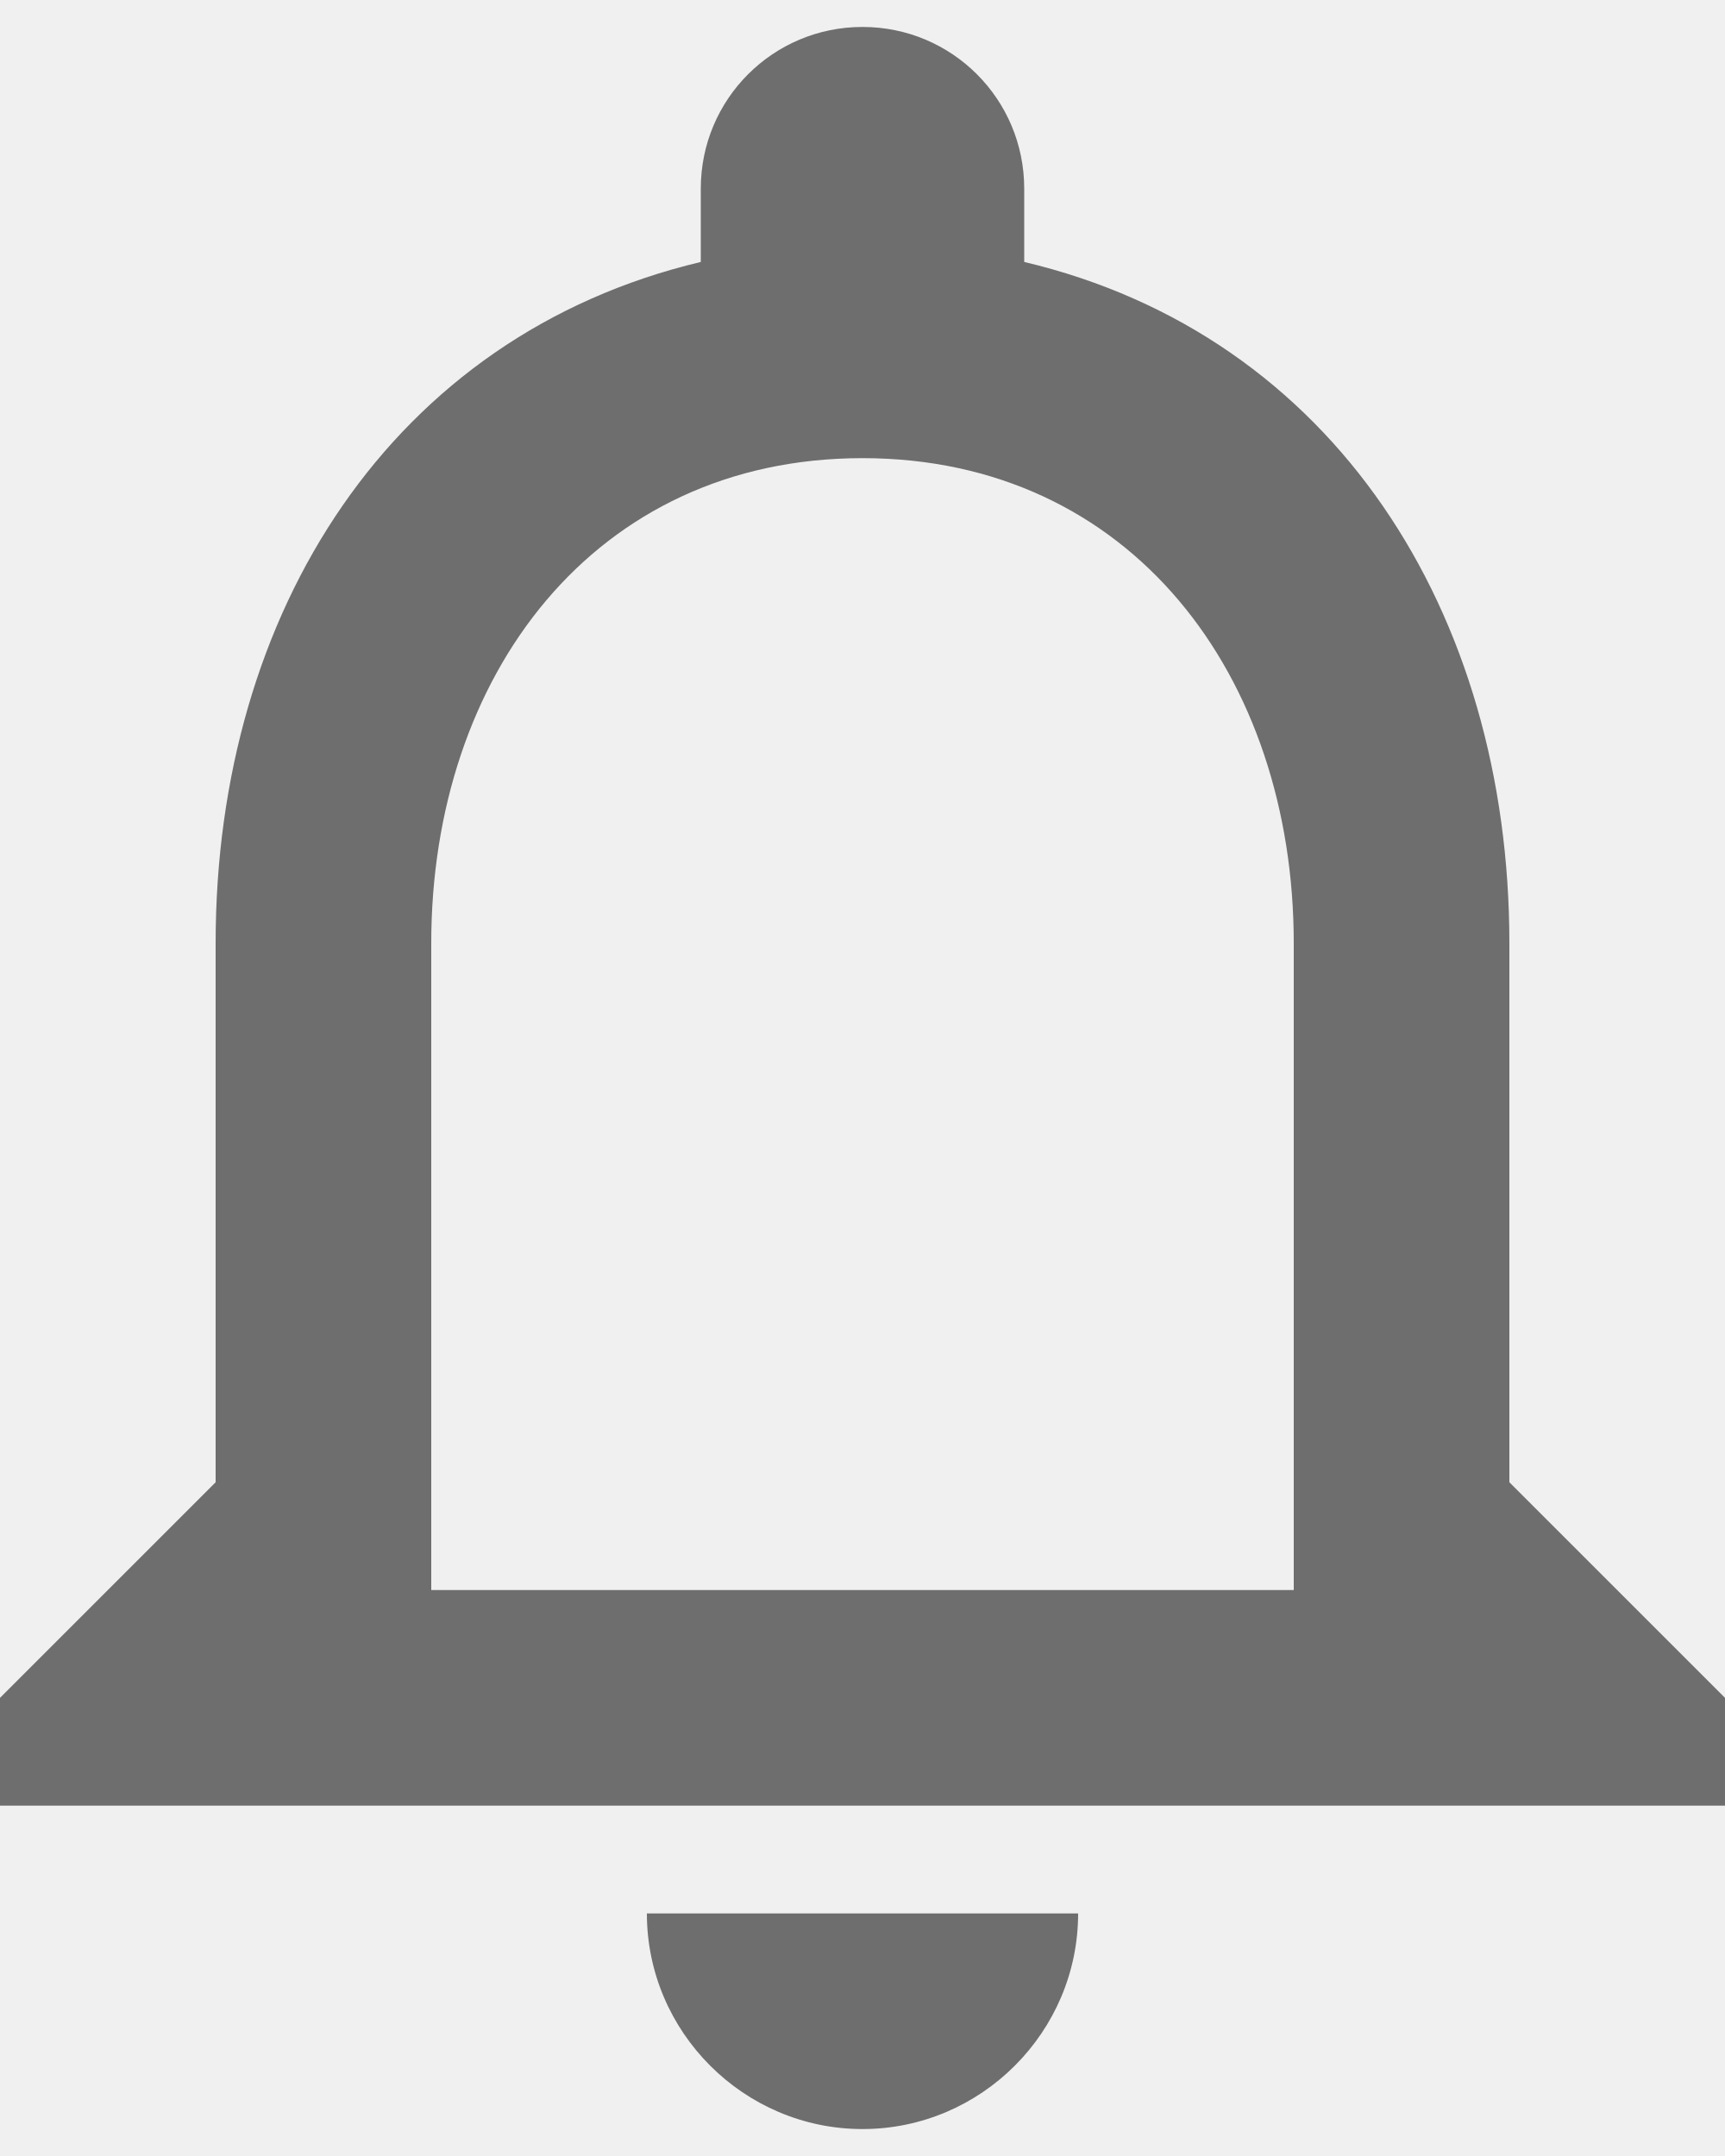
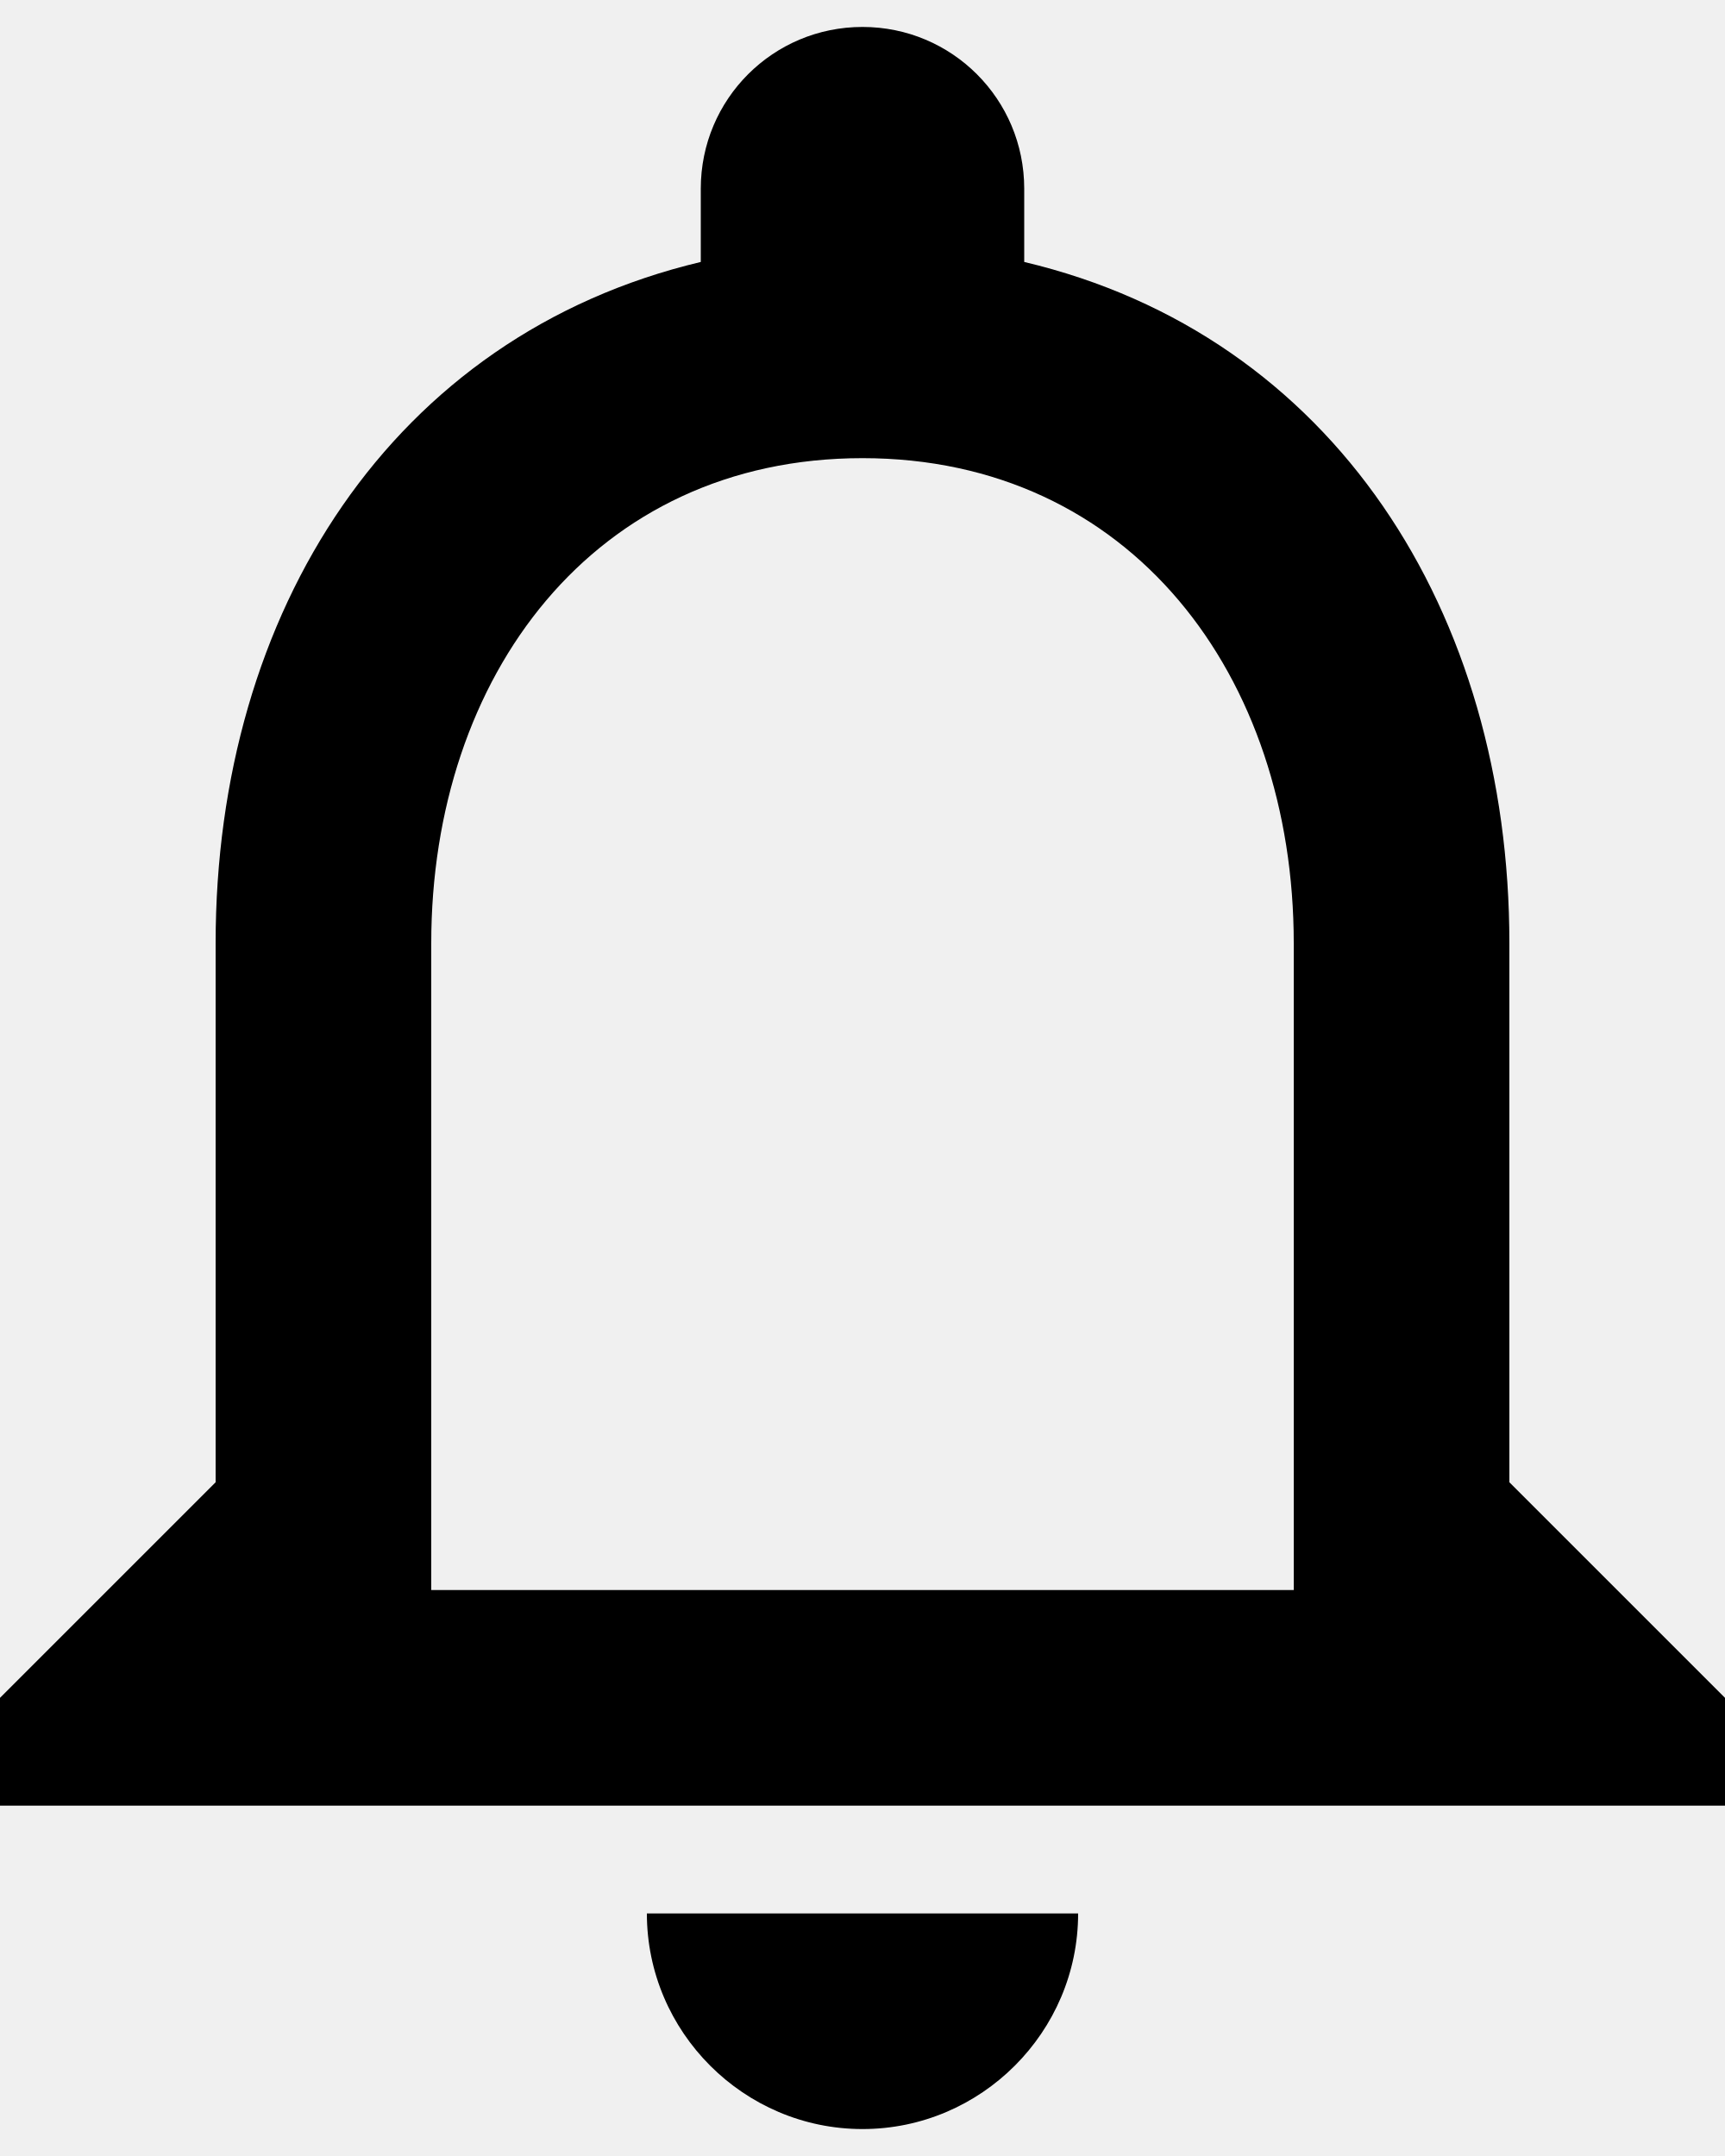
<svg xmlns="http://www.w3.org/2000/svg" xmlns:xlink="http://www.w3.org/1999/xlink" width="16" height="20">
  <defs>
    <path d="M12 21.75c1.1 0 2-.9 2-2h-4c0 1.1.9 2 2 2zm6-6v-5c0-3.07-1.63-5.64-4.5-6.32v-.68c0-.83-.67-1.5-1.5-1.5s-1.5.67-1.5 1.5v.68C7.64 5.11 6 7.67 6 10.75v5l-2 2v1h16v-1l-2-2zm-2 1H8v-6c0-2.48 1.51-4.5 4-4.5s4 2.02 4 4.5v6z" id="notif" />
  </defs>
  <g transform="translate(-4 -2)" fill="none" fill-rule="evenodd">
    <mask id="notifMask" fill="#fff">
      <use xlink:href="#notif" />
    </mask>
-     <g class="mask" mask="url(#notifMask)" fill="#000" fill-opacity=".54">
+     <g class="mask" mask="url(#notifMask)" fill="#000">
      <path d="M0 0h24v24H0z" />
    </g>
  </g>
</svg>
